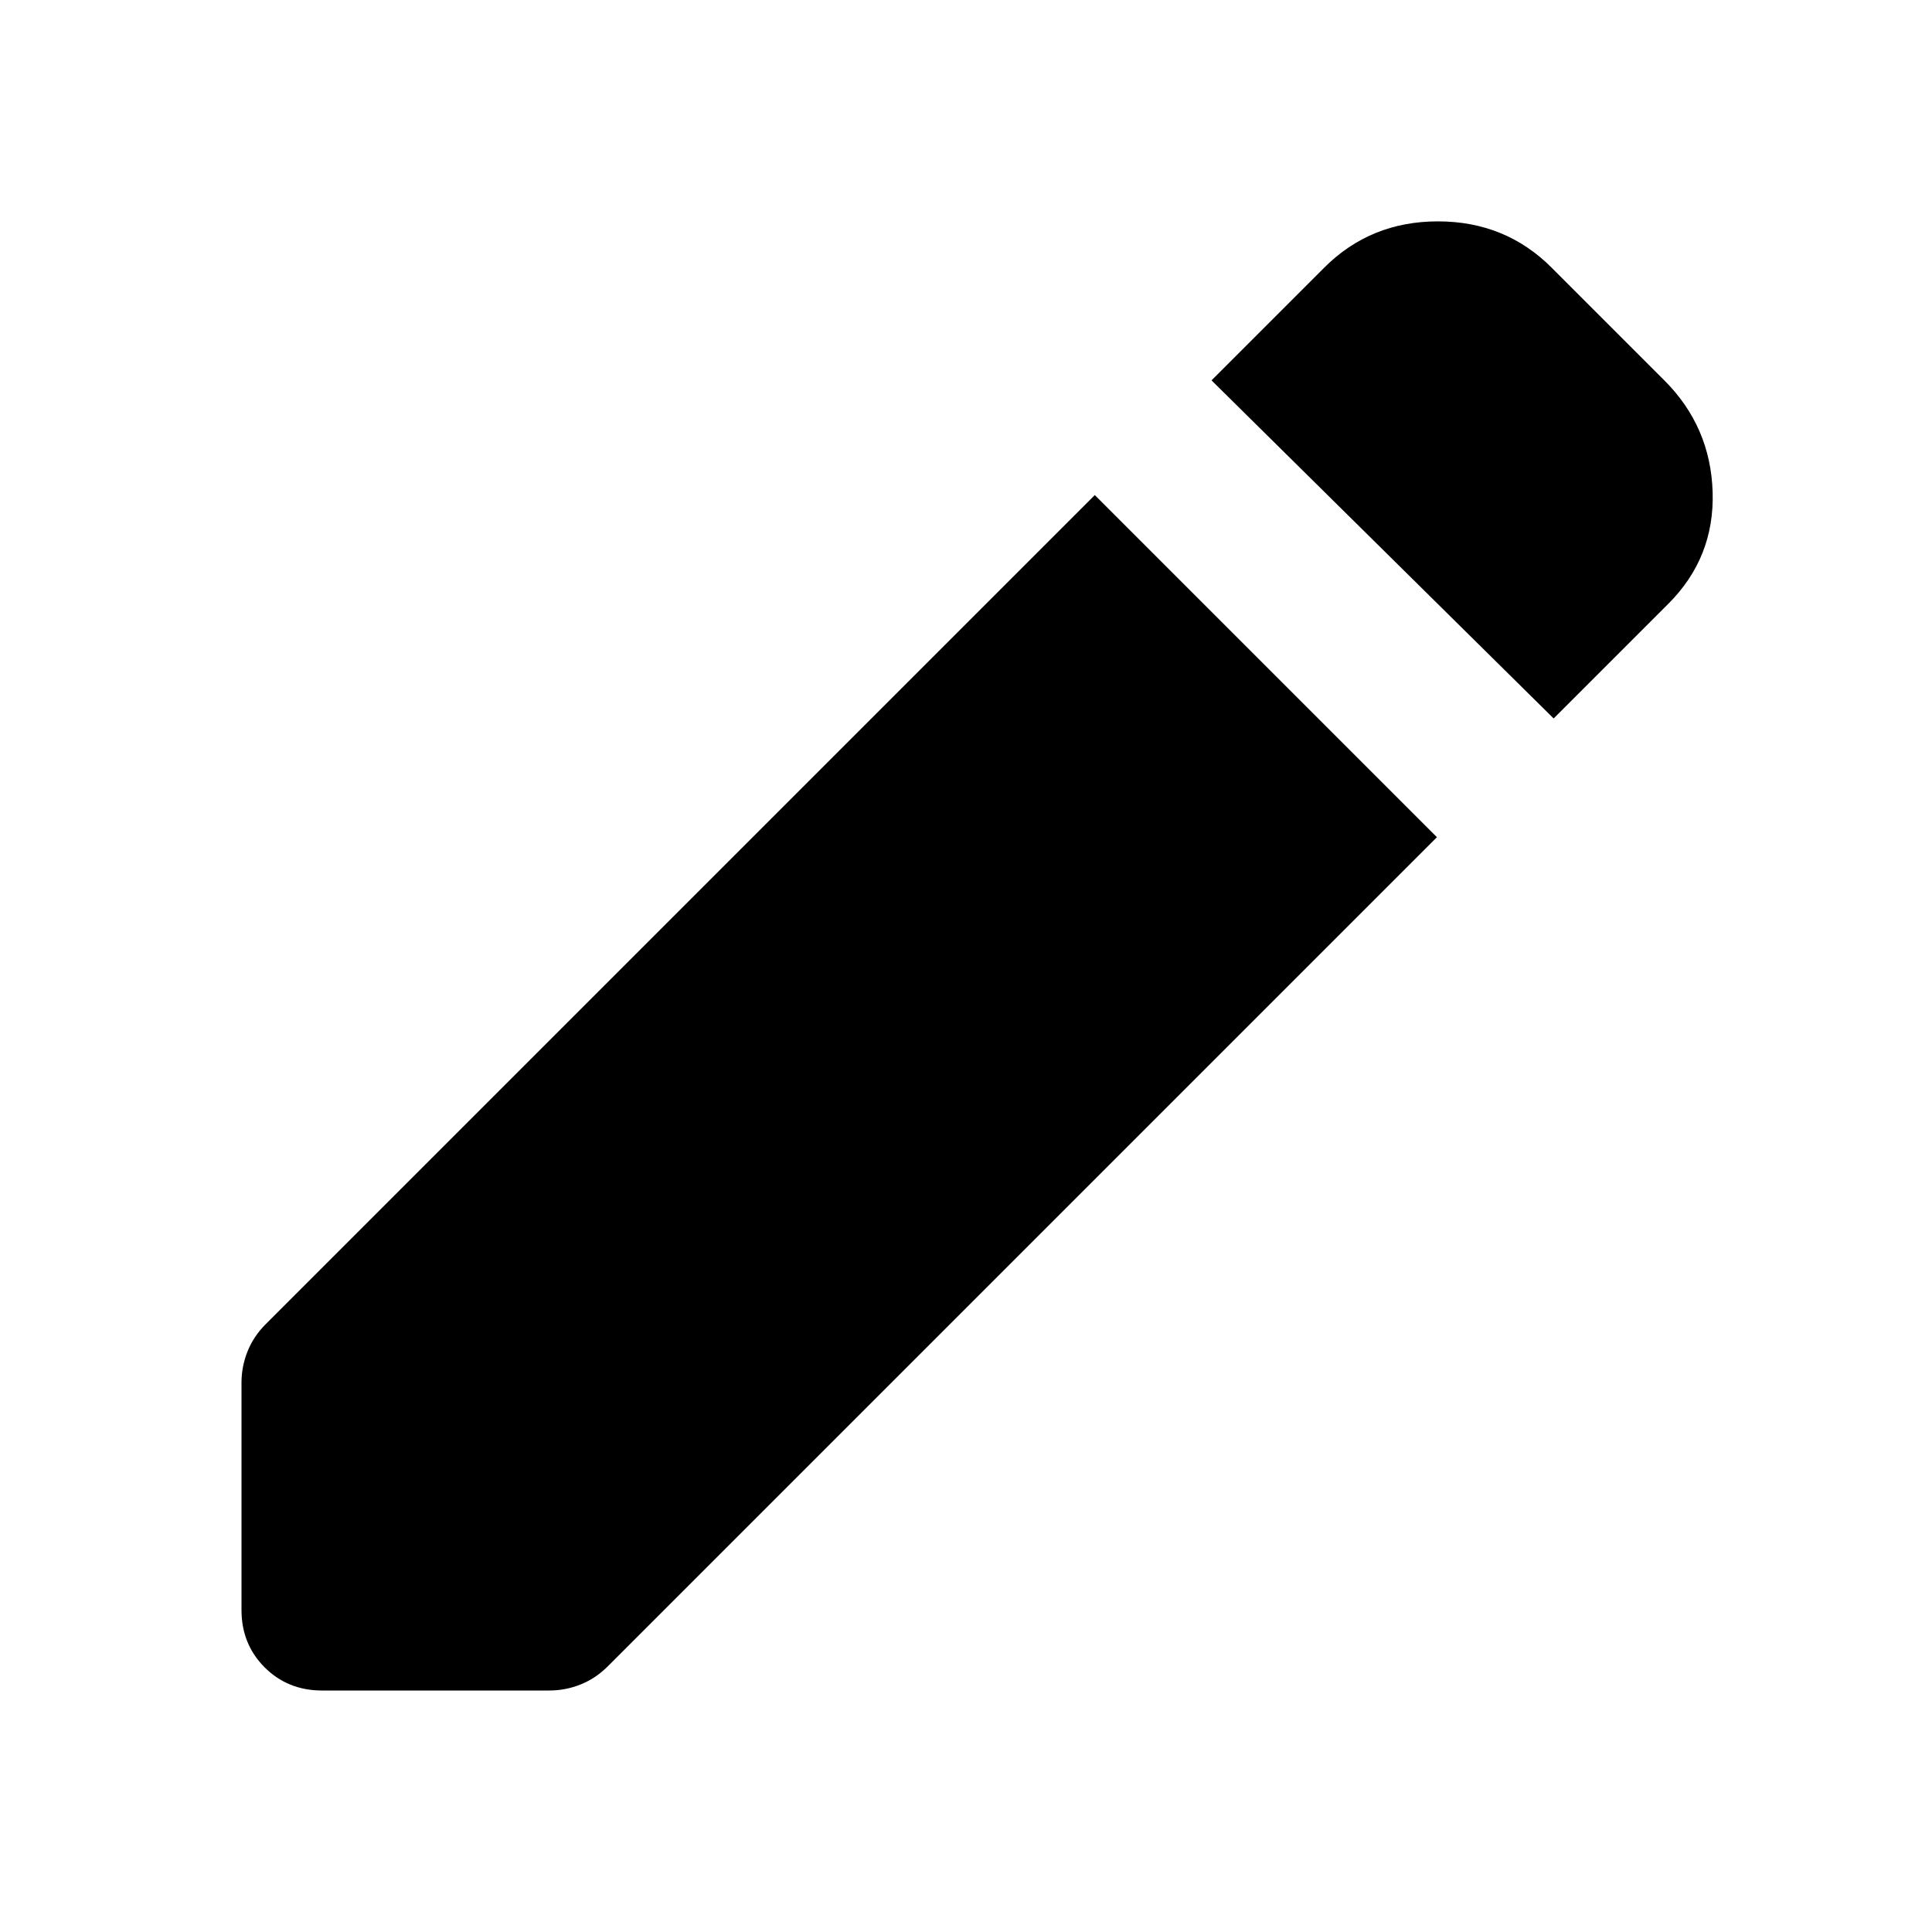
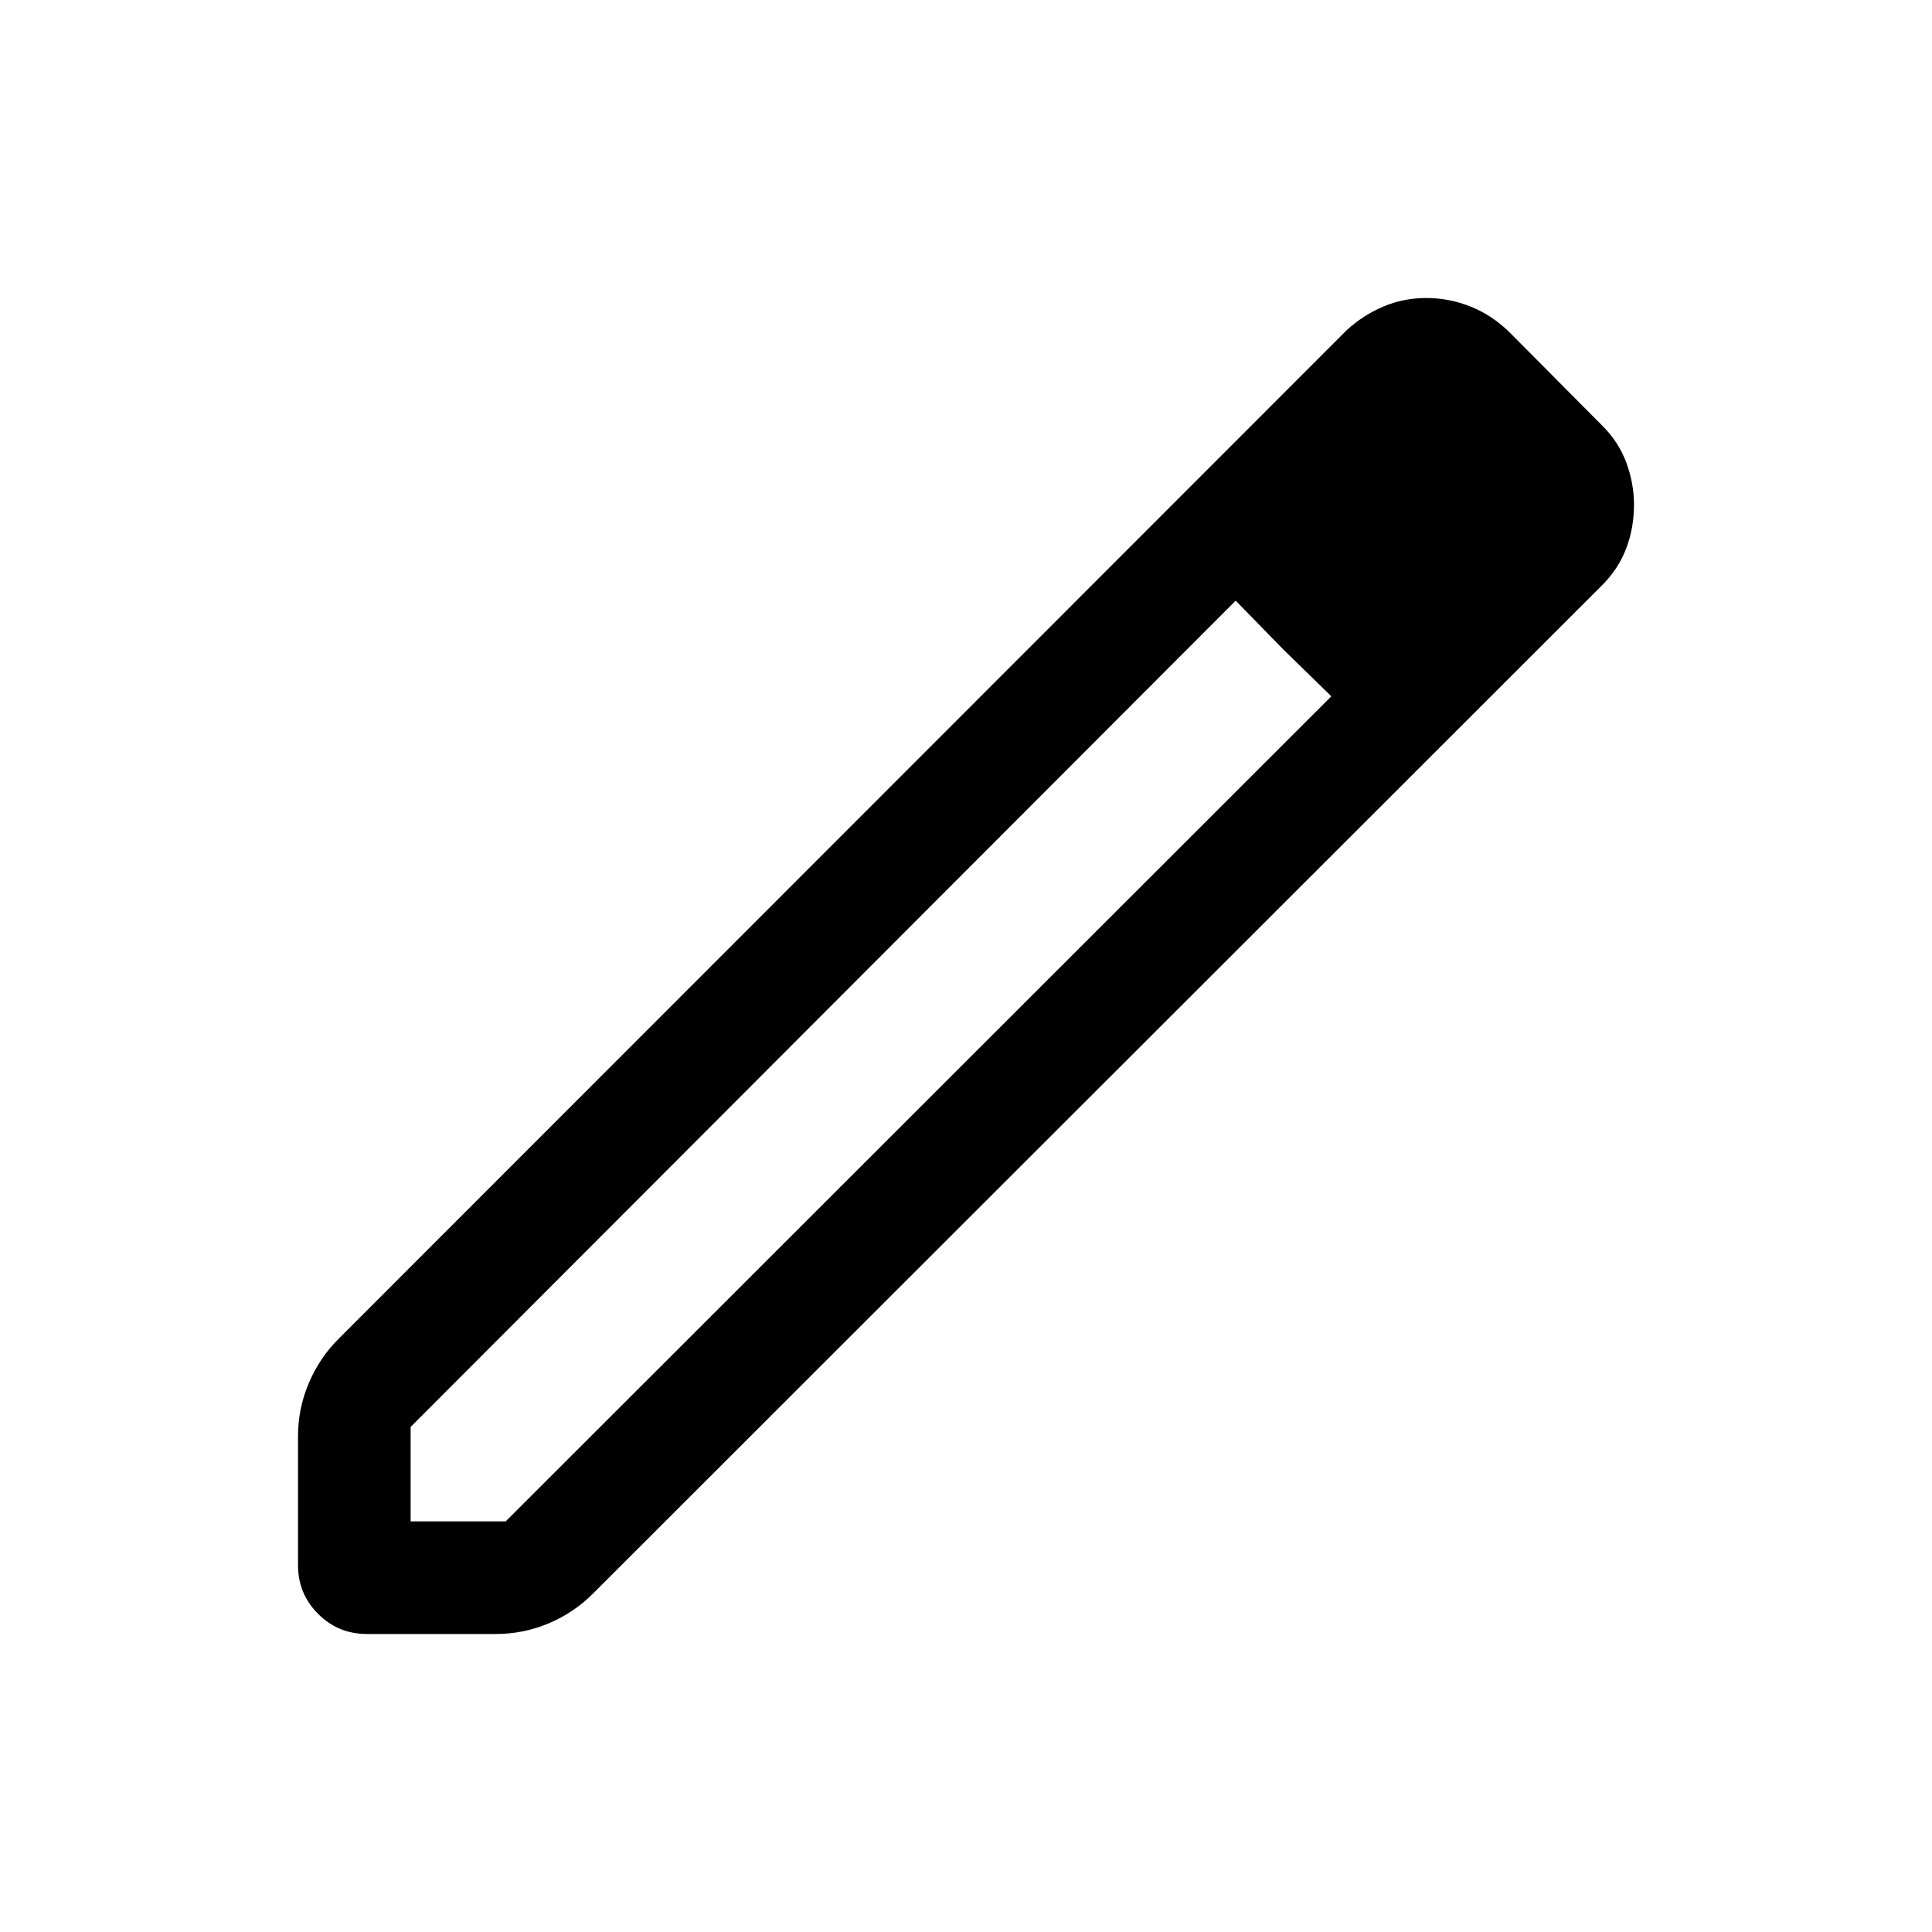
- <svg xmlns="http://www.w3.org/2000/svg" viewBox="0 96 960 960">
-   <path d="M772 453 602 285l56-56q23-23 56.5-23t56.5 23l56 56q23 23 24 55.5T829 396l-57 57ZM160 936q-17 0-28.5-11.5T120 896V783q0-8 3-15.5t9-13.5l412-412 170 170-412 412q-6 6-13.5 9t-15.5 3H160Z" />
+ <svg xmlns="http://www.w3.org/2000/svg" viewBox="0 -960 960 960">
+   <path d="M204.038-204.038h47.231l410.27-409.963-47.538-47.538-409.963 410.578v46.923Zm-21.729 55.96q-14.25 0-24.24-9.991-9.991-9.99-9.991-24.24v-64.021q0-13.763 5.355-26.395 5.354-12.632 14.914-22.12l500.885-501.154q8.241-7.523 18.255-11.723 10.014-4.2 21.203-4.2 11.19 0 21.692 4.115 10.502 4.116 19.194 12.423l46.423 46.731q8.308 8.192 12.115 18.541 3.808 10.35 3.808 20.935 0 11.484-3.858 21.675-3.858 10.19-12.065 18.385l-501.154 500.77q-9.449 9.56-22.029 14.914-12.58 5.355-26.548 5.355h-63.959Zm574.037-560.961-47.307-47.307 47.307 47.307Zm-118.864 71.557-23.481-24.057 47.538 47.538-24.057-23.481Z" />
</svg>
